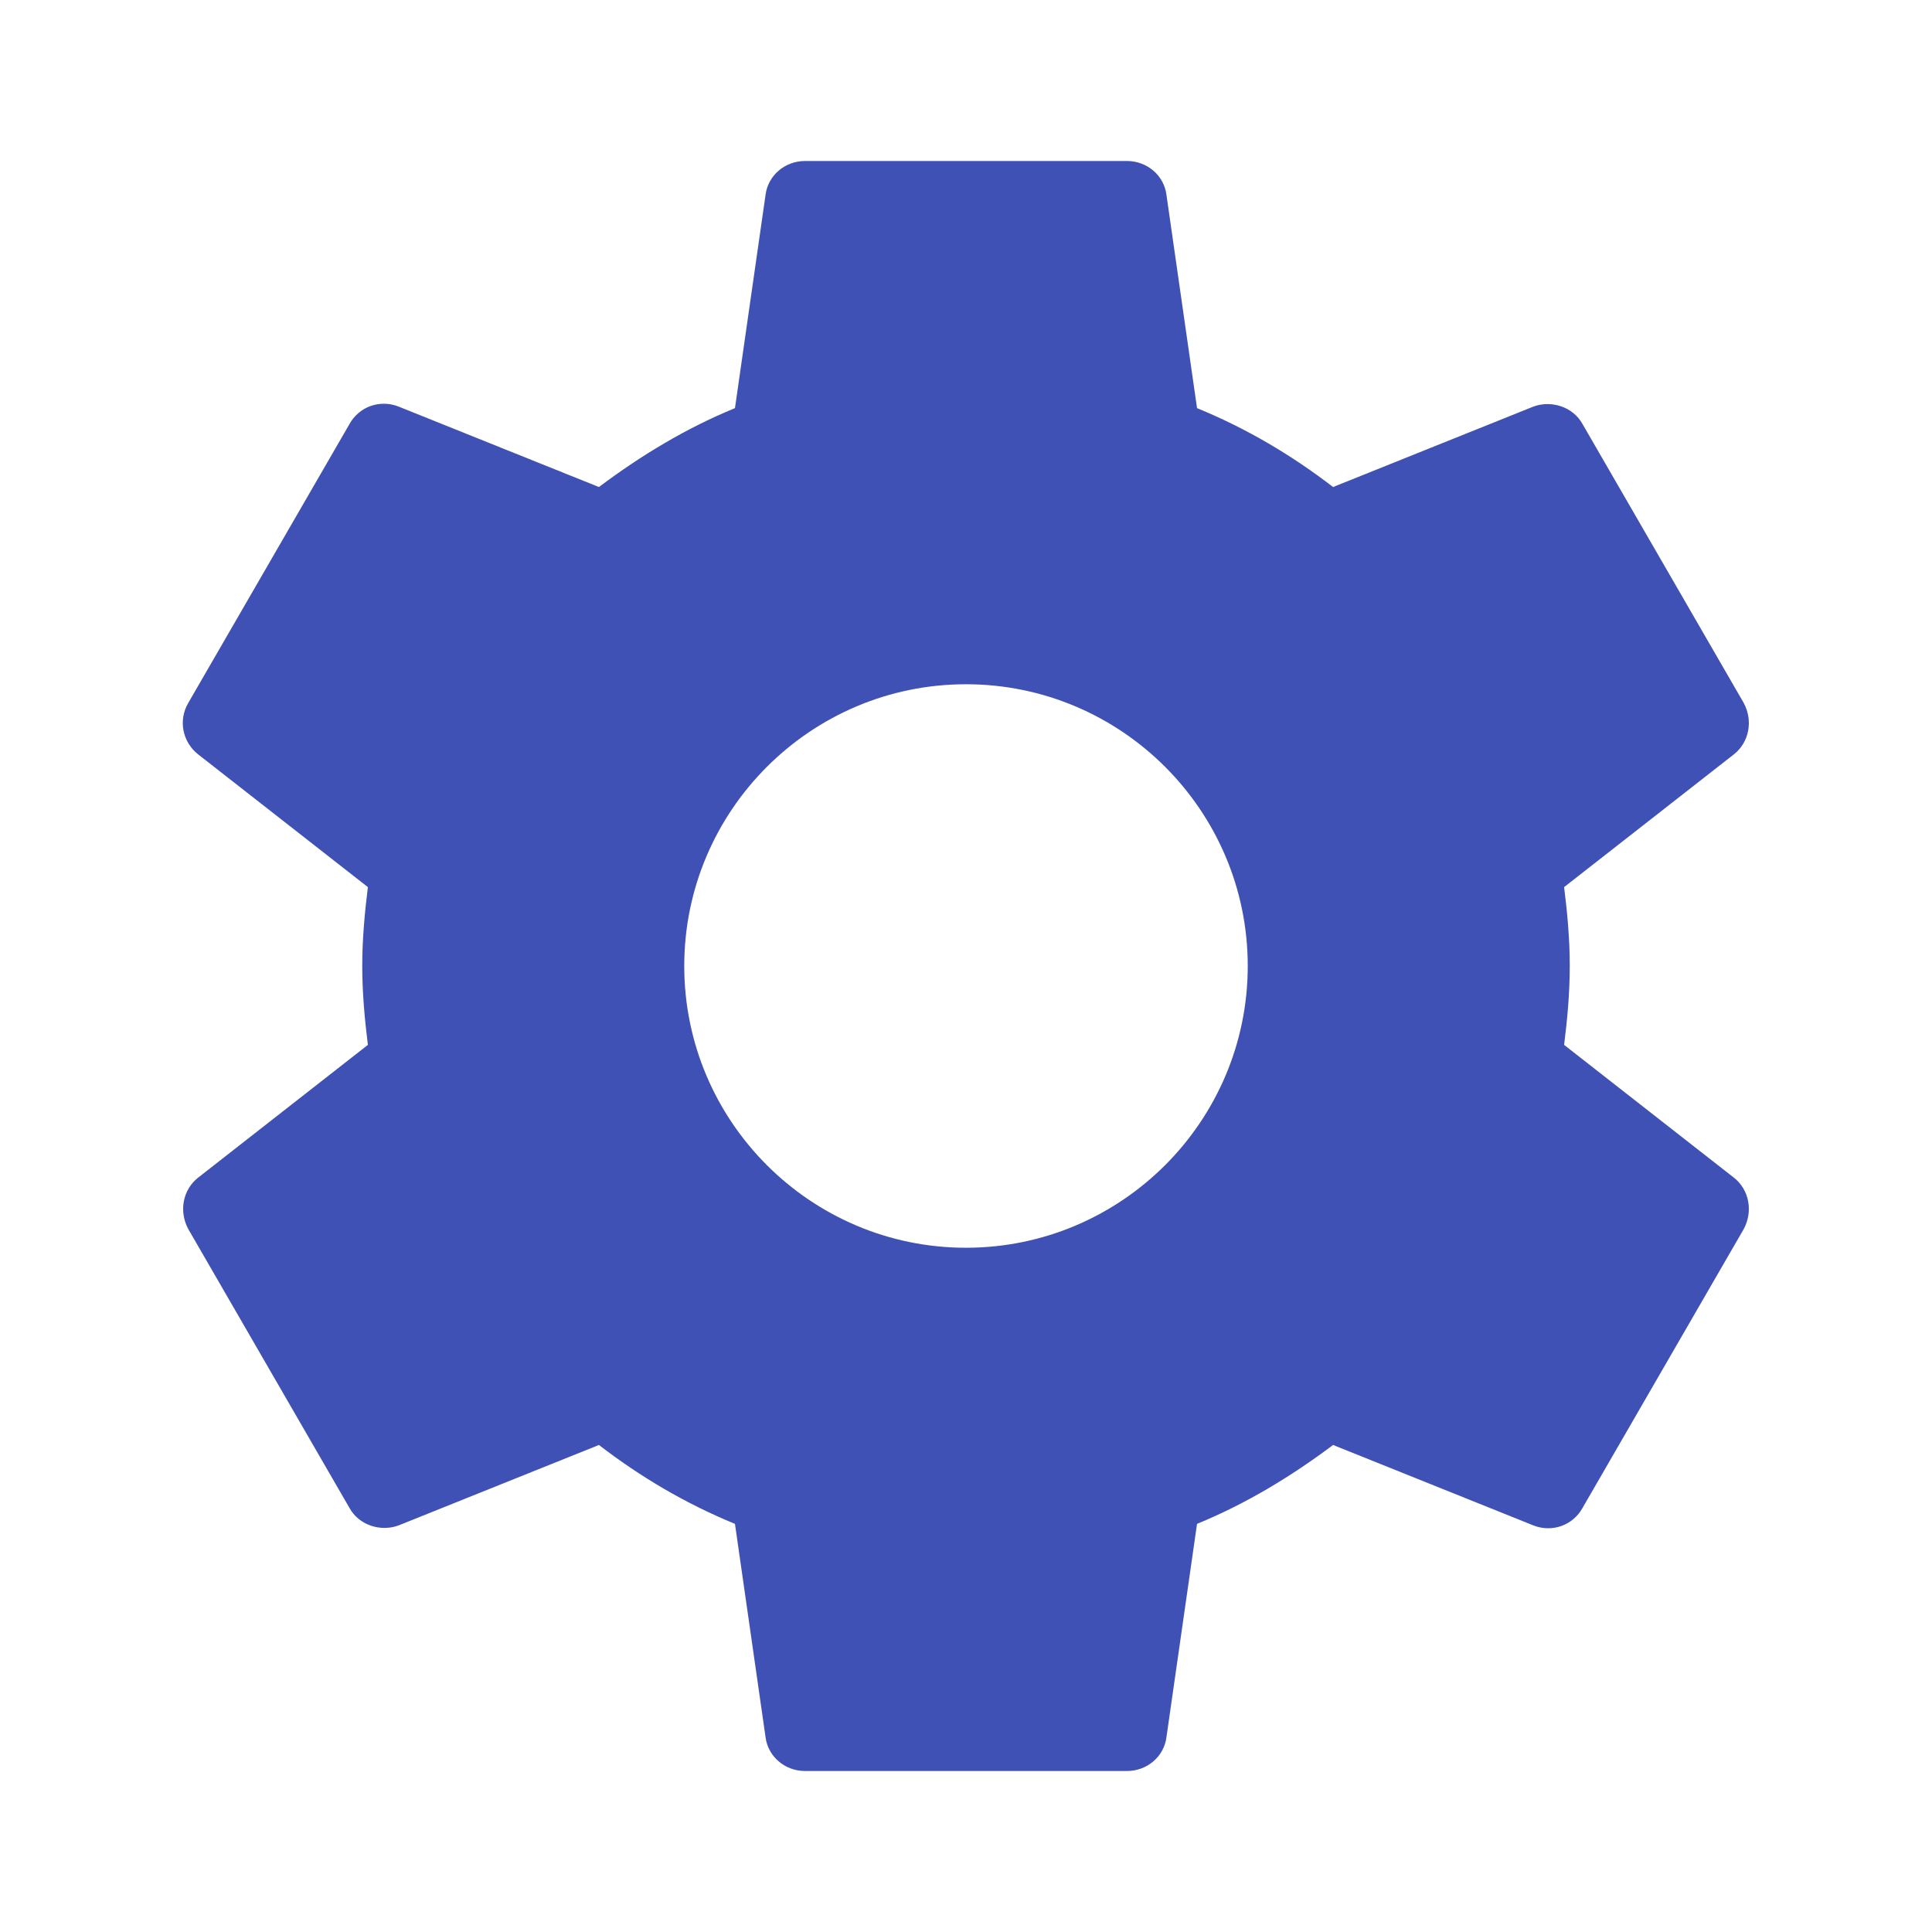
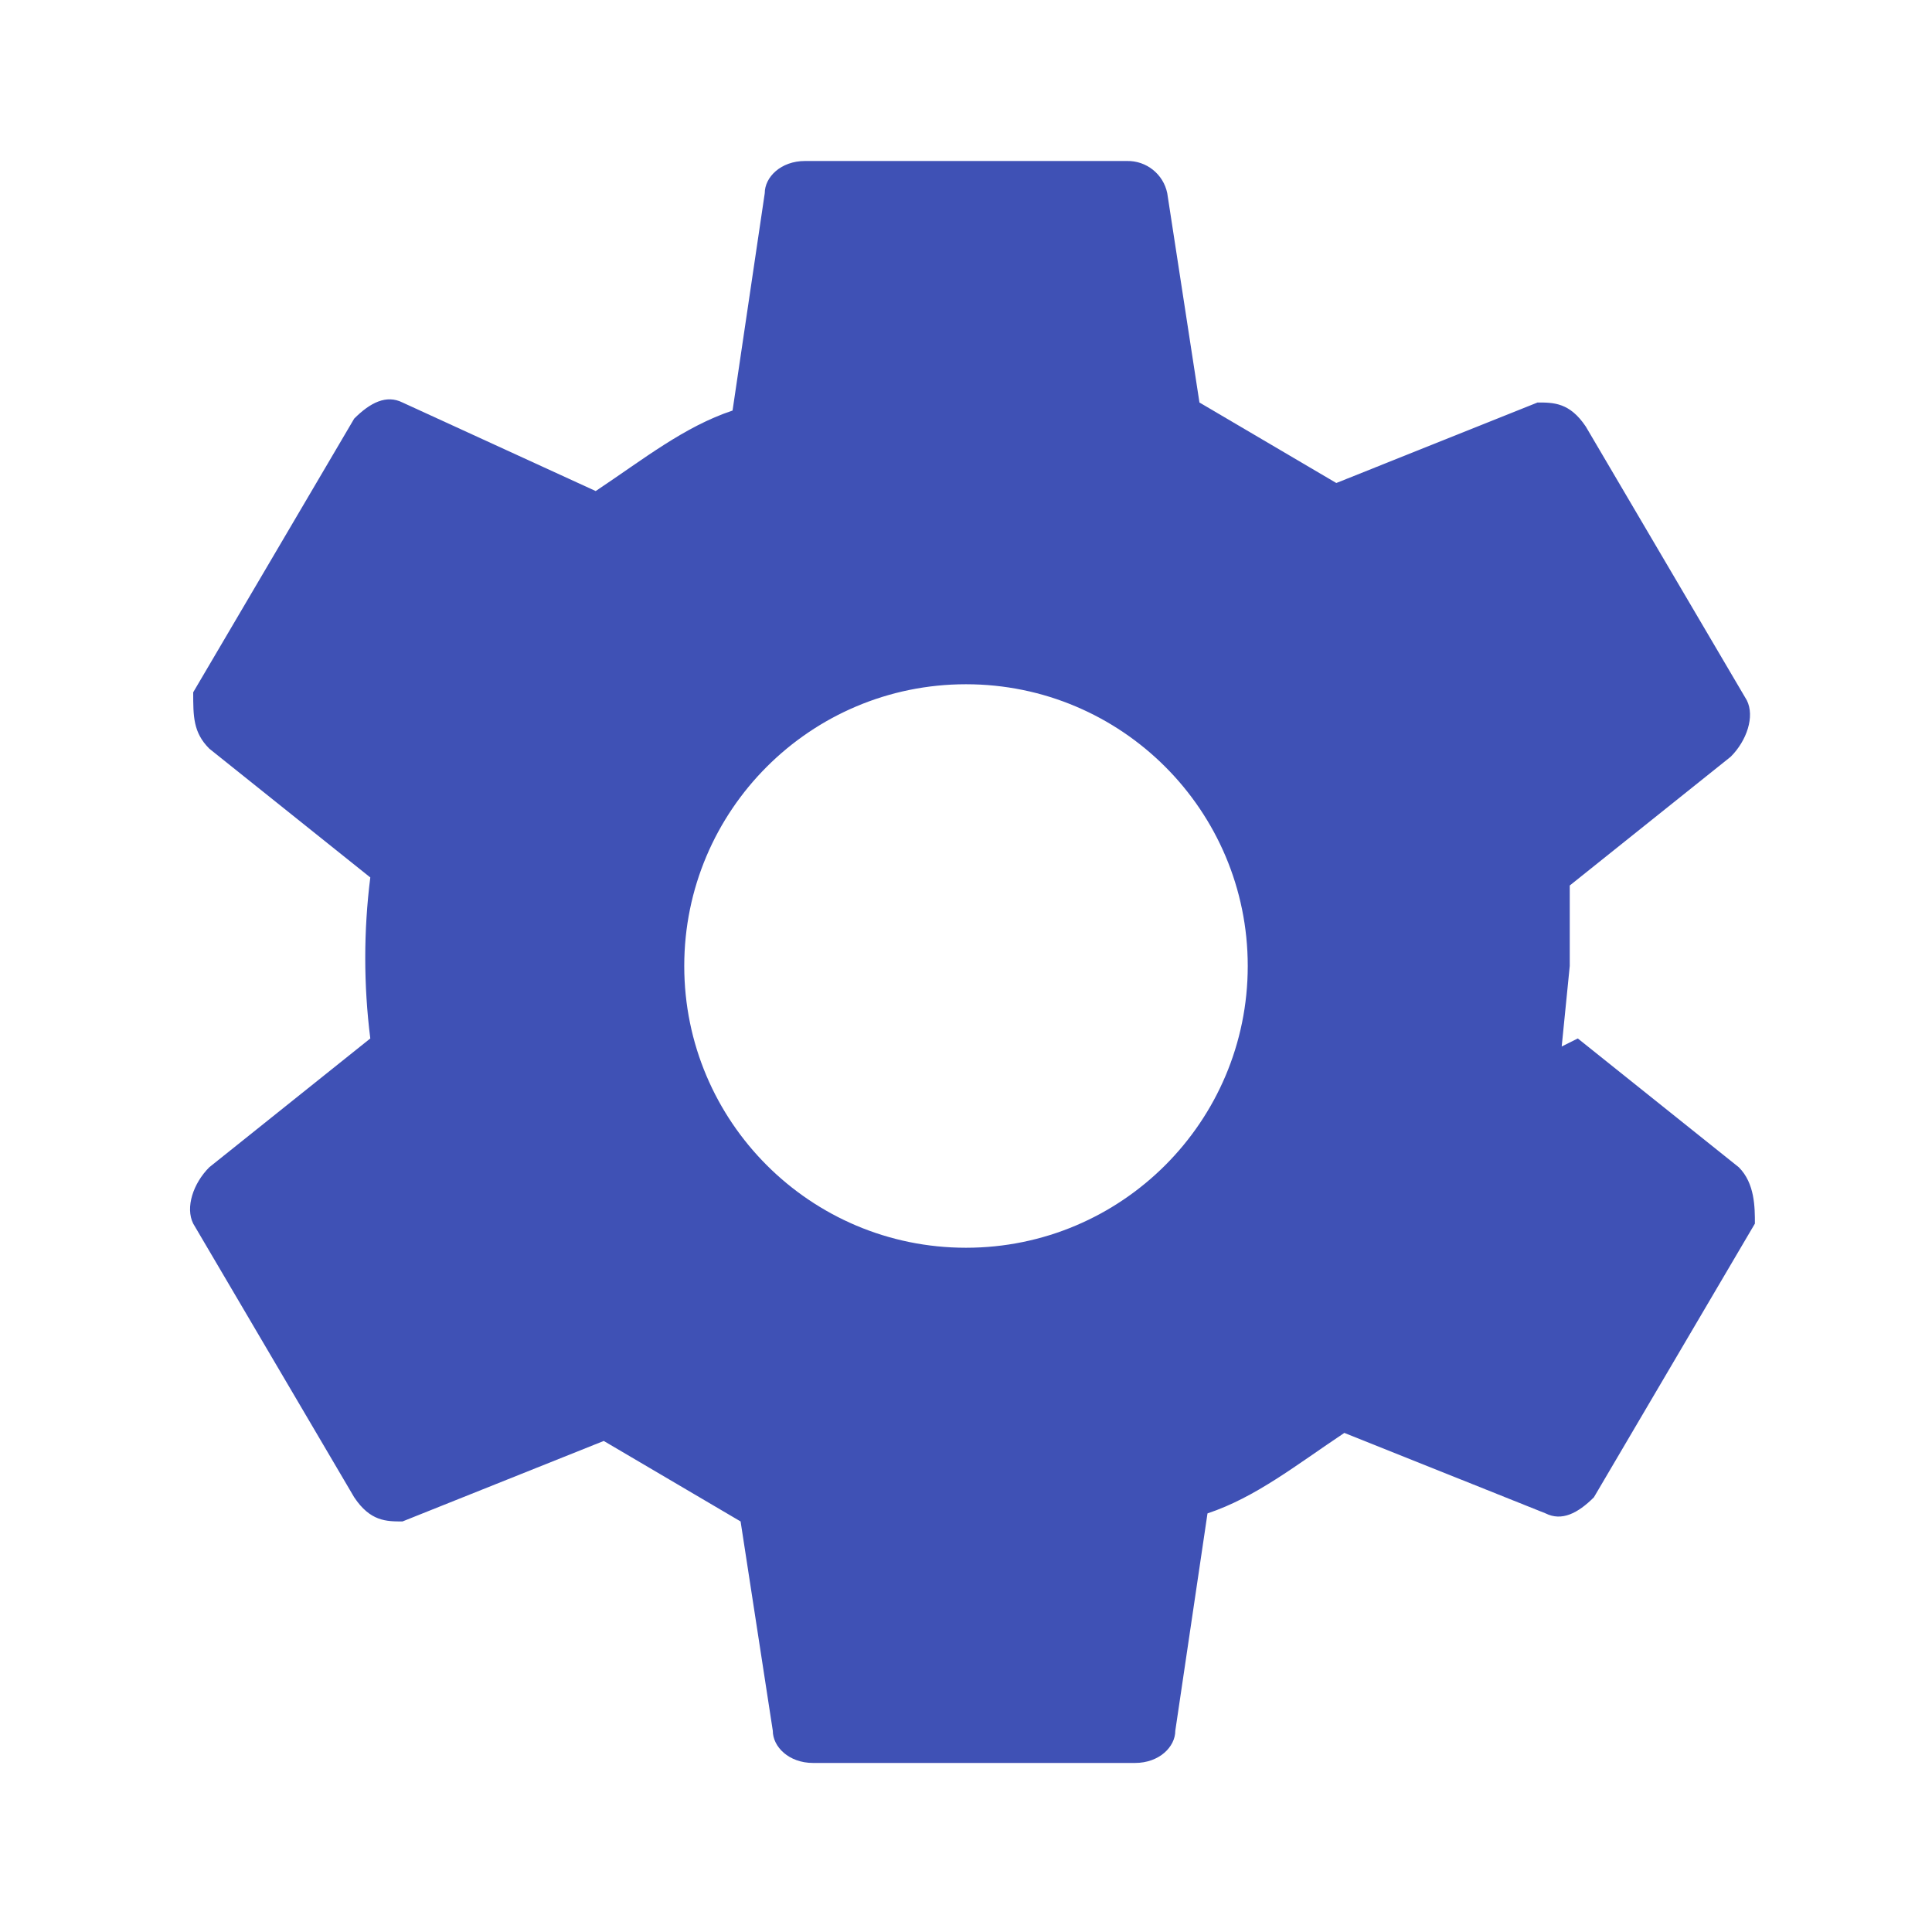
<svg xmlns="http://www.w3.org/2000/svg" fill="#3F51B5" height="48" viewBox="0 0 24 24" width="48">
  <path d="M0 0h24v24H0z" fill="none" />
-   <path d="M19.43 12.98c.04-.32.07-.64.07-.98s-.03-.66-.07-.98l2.11-1.65c.19-.15.24-.42.12-.64l-2-3.46c-.12-.22-.39-.3-.61-.22l-2.49 1c-.52-.4-1.08-.73-1.69-.98l-.38-2.65C14.46 2.18 14.25 2 14 2h-4c-.25 0-.46.18-.49.42l-.38 2.65c-.61.25-1.17.59-1.69.98l-2.49-1c-.23-.09-.49 0-.61.22l-2 3.46c-.13.22-.07.49.12.64l2.11 1.65c-.04.32-.07.65-.07.98s.03.66.07.98l-2.11 1.65c-.19.15-.24.42-.12.64l2 3.46c.12.22.39.3.61.22l2.49-1c.52.4 1.08.73 1.69.98l.38 2.65c.03.24.24.42.49.42h4c.25 0 .46-.18.49-.42l.38-2.65c.61-.25 1.17-.59 1.69-.98l2.49 1c.23.09.49 0 .61-.22l2-3.46c.12-.22.07-.49-.12-.64l-2.11-1.65zM12 15.5c-1.93 0-3.5-1.57-3.5-3.5s1.57-3.5 3.5-3.5 3.5 1.57 3.5 3.5-1.57 3.5-3.5 3.5z" />
+   <path d="M19.4 13l.1-1v-1l2-1.6c.2-.2.3-.5.2-.7l-2-3.4c-.2-.3-.4-.3-.6-.3l-2.5 1-1.7-1-.4-2.6A.5.5 0 0 0 14 2h-4c-.3 0-.5.2-.5.4l-.4 2.7c-.6.2-1.1.6-1.7 1L5 5c-.2-.1-.4 0-.6.2l-2 3.4c0 .3 0 .5.2.7l2 1.6a8 8 0 0 0 0 2l-2 1.6c-.2.2-.3.5-.2.7l2 3.4c.2.3.4.3.6.3l2.5-1 1.7 1 .4 2.6c0 .2.2.4.5.4h4c.3 0 .5-.2.5-.4l.4-2.7c.6-.2 1.1-.6 1.7-1l2.5 1c.2.1.4 0 .6-.2l2-3.4c0-.2 0-.5-.2-.7l-2-1.6zM12 15.5a3.5 3.5 0 1 1 0-7 3.5 3.5 0 0 1 0 7z" />
</svg>
